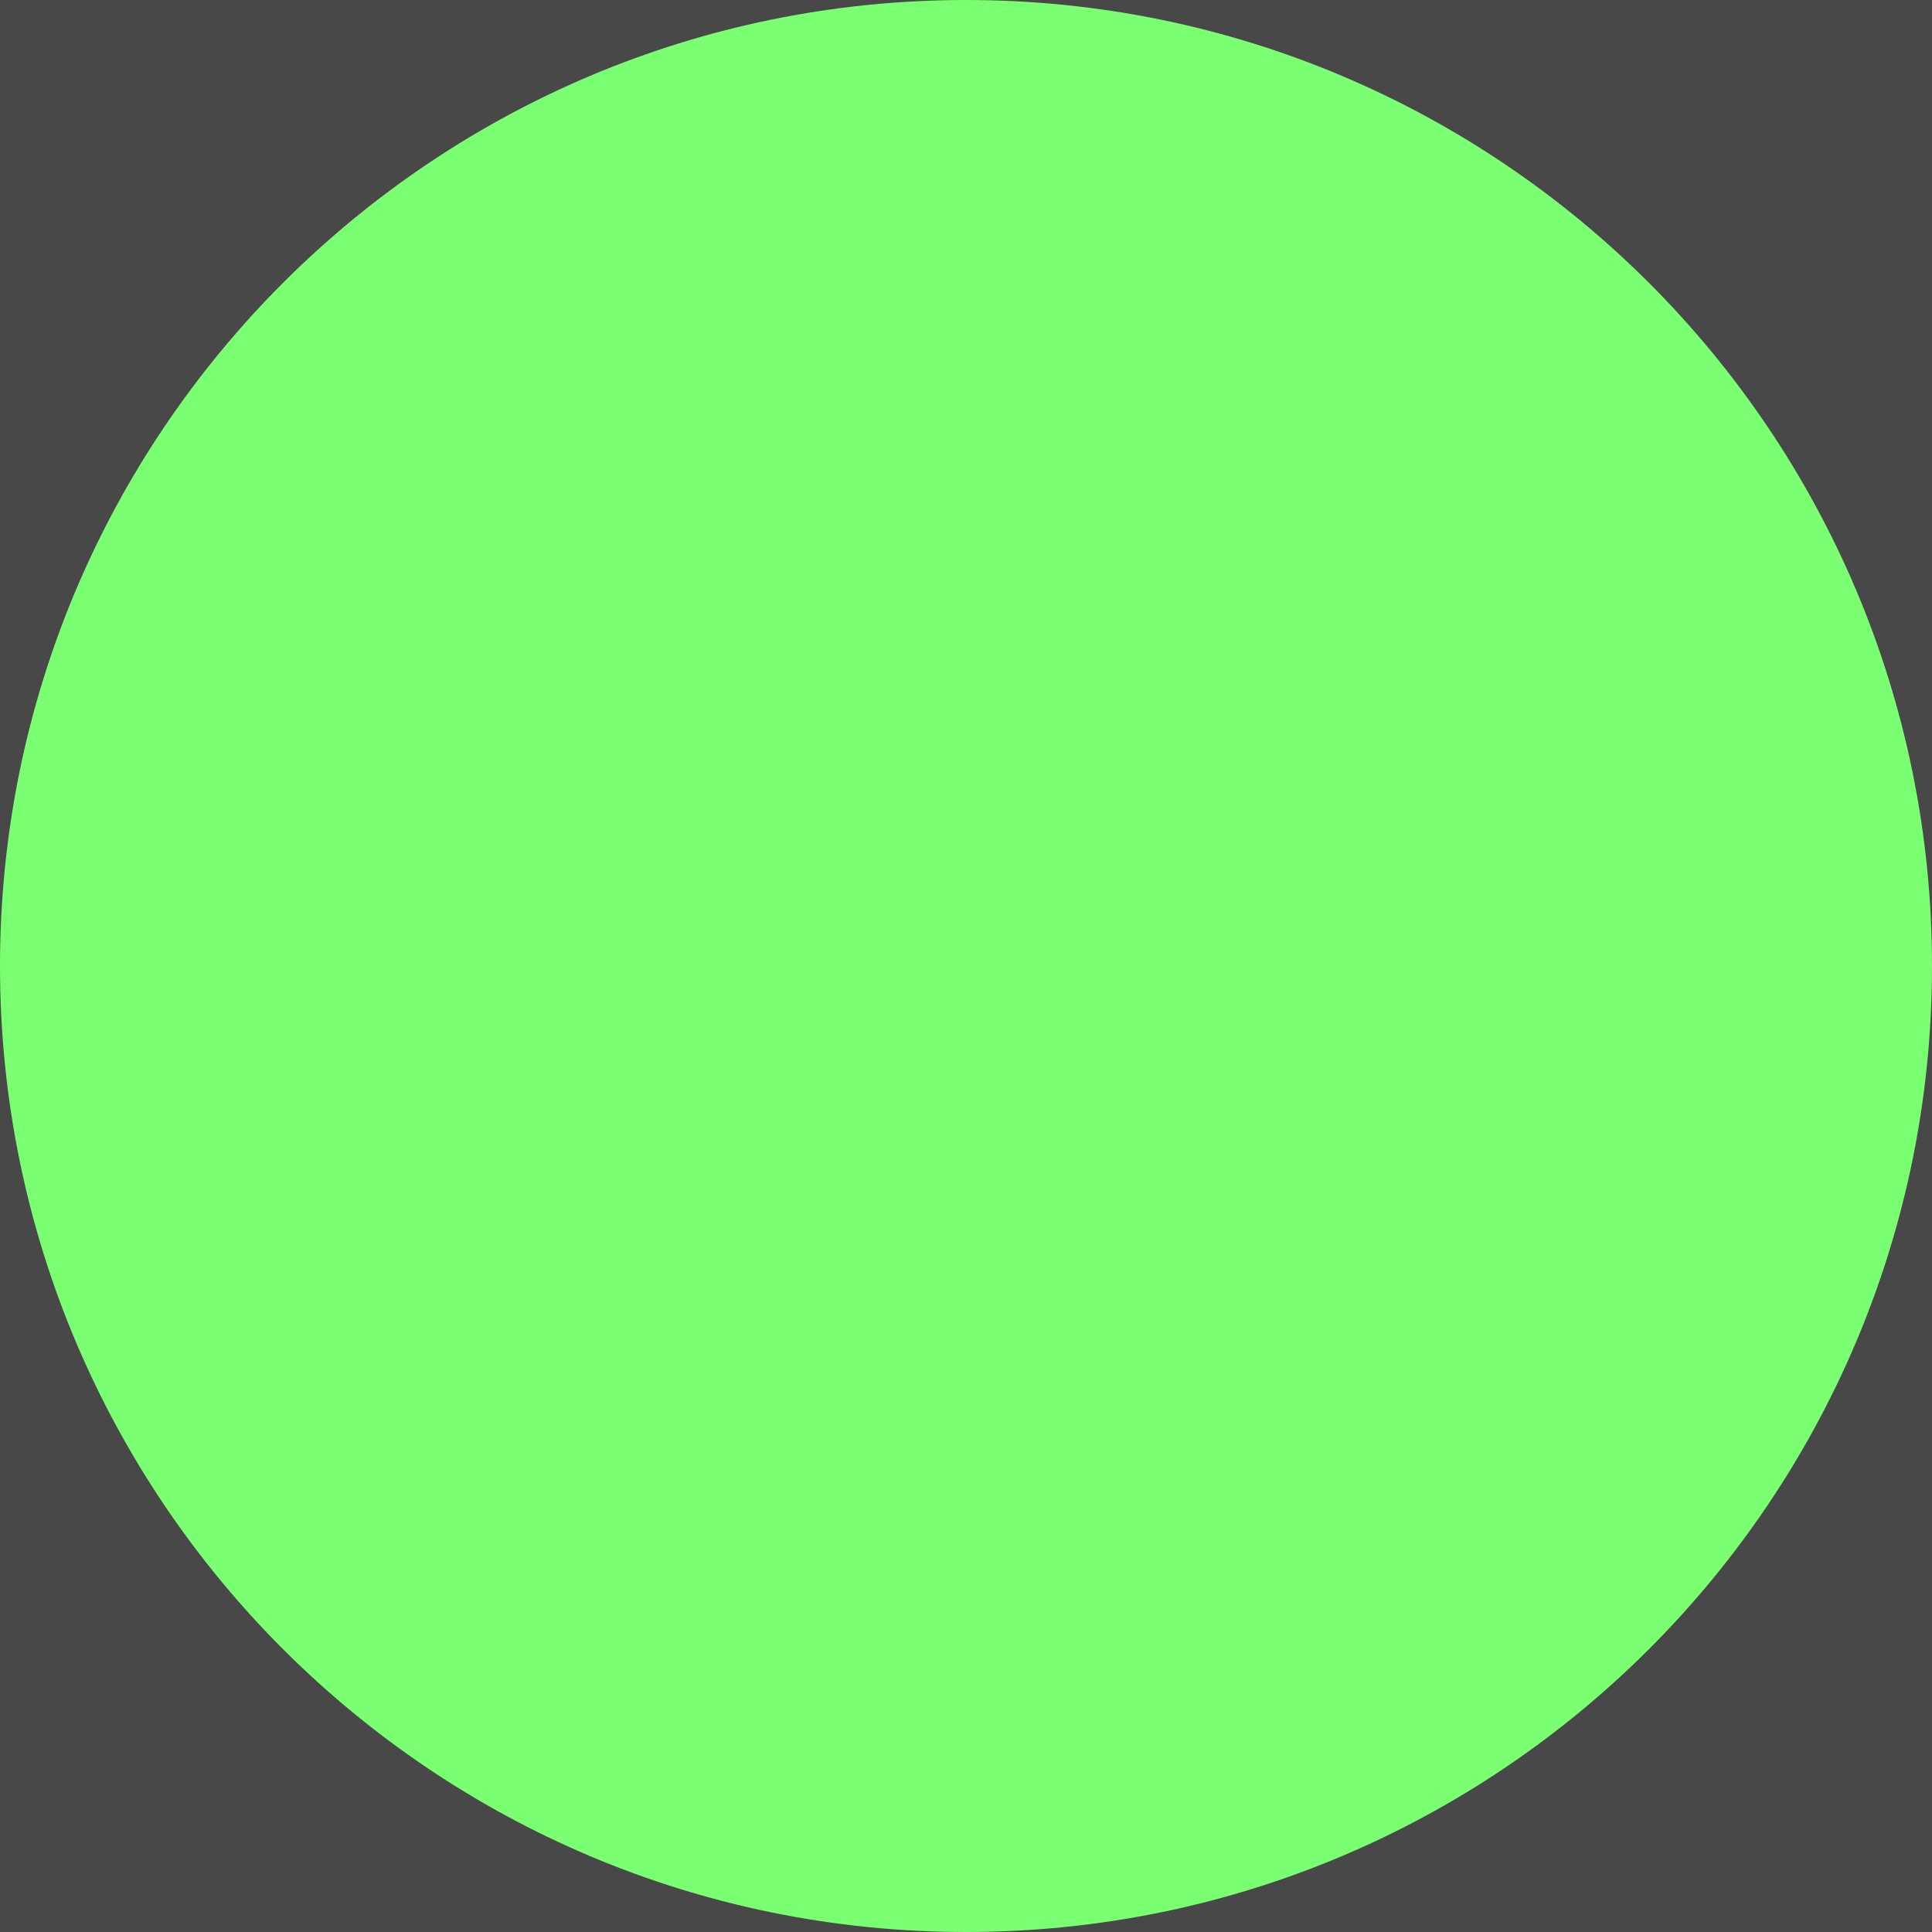
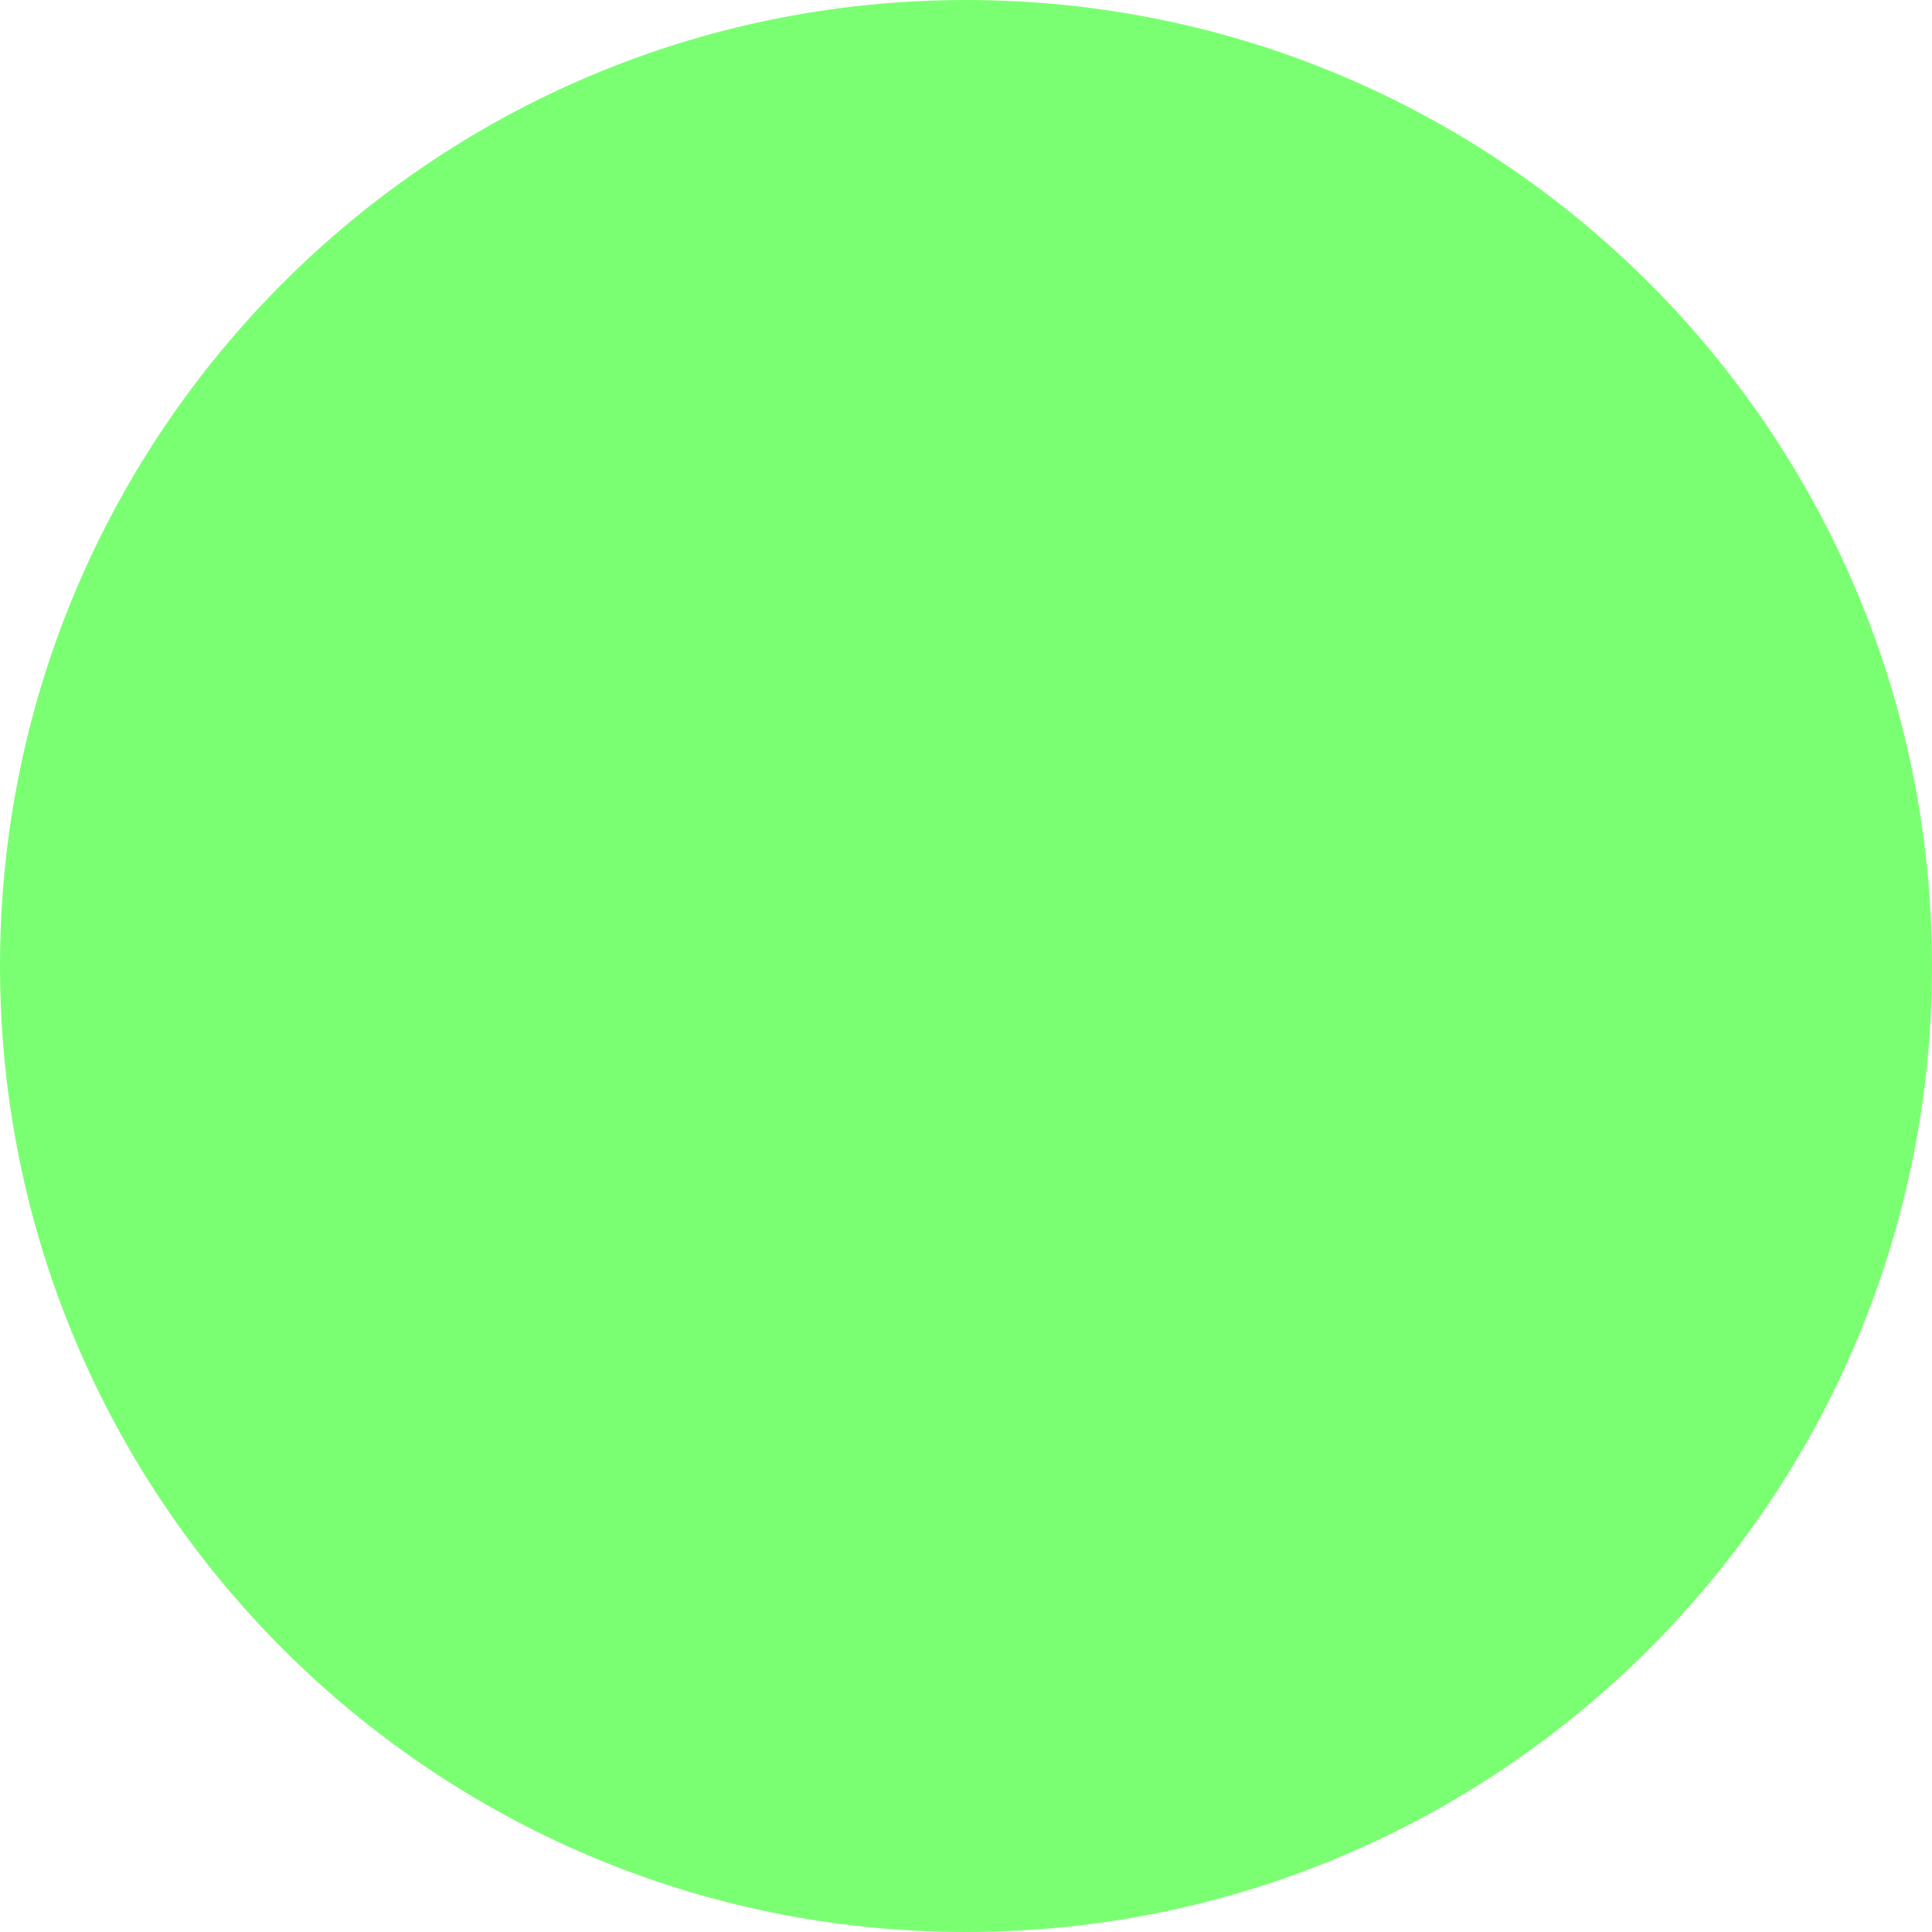
- <svg xmlns="http://www.w3.org/2000/svg" width="10" height="10" viewBox="0 0 10 10" fill="none">
-   <rect width="10" height="10" fill="#484848" />
-   <g id="Camera Status">
-     <rect x="-19.5" y="-57.5" width="85" height="79" rx="4.5" stroke="#9747FF" stroke-dasharray="10 5" />
-     <g id="Camera On=Yes, Device=Glasses">
-       <circle id="Camera Status_2" cx="5" cy="5" r="5" fill="#7BFF72" />
-     </g>
-   </g>
+ <svg xmlns="http://www.w3.org/2000/svg" preserveAspectRatio="none" overflow="visible" style="display: block;" width="10" height="10" viewBox="0 0 10 10" fill="none">
+   <circle id="Camera Status" cx="5" cy="5" r="5" fill="#7BFF72" />
</svg>
